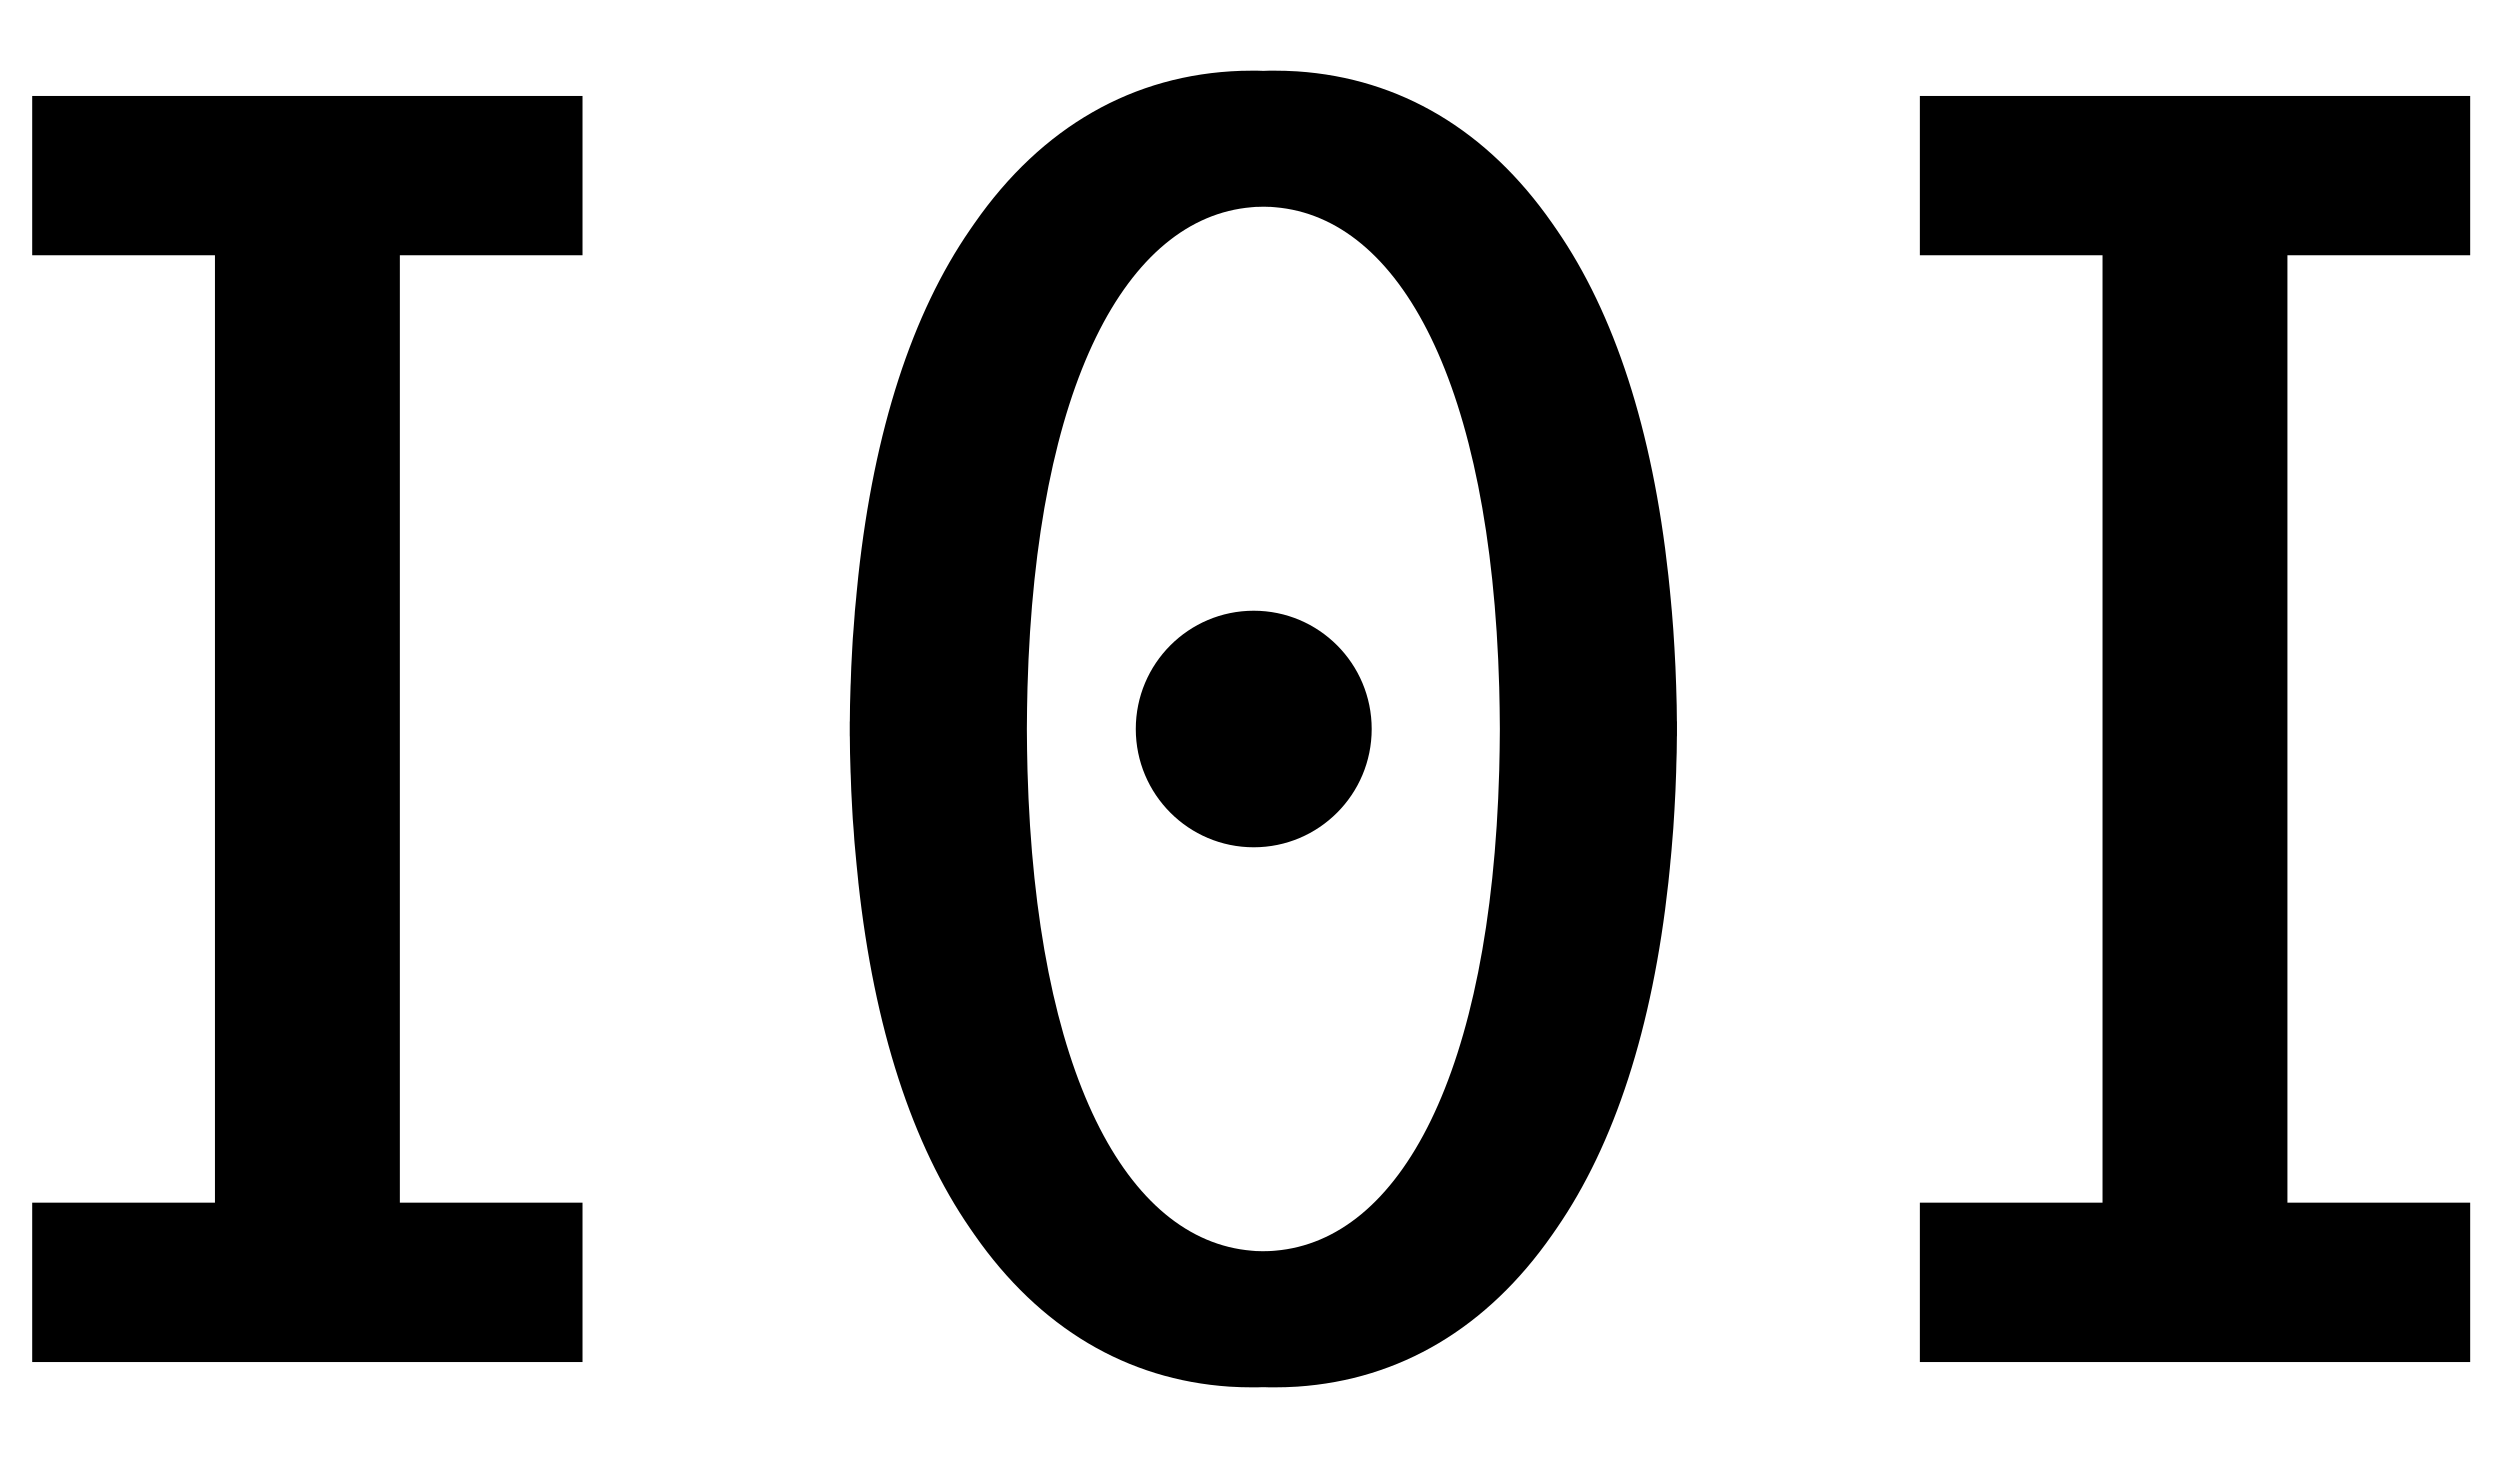
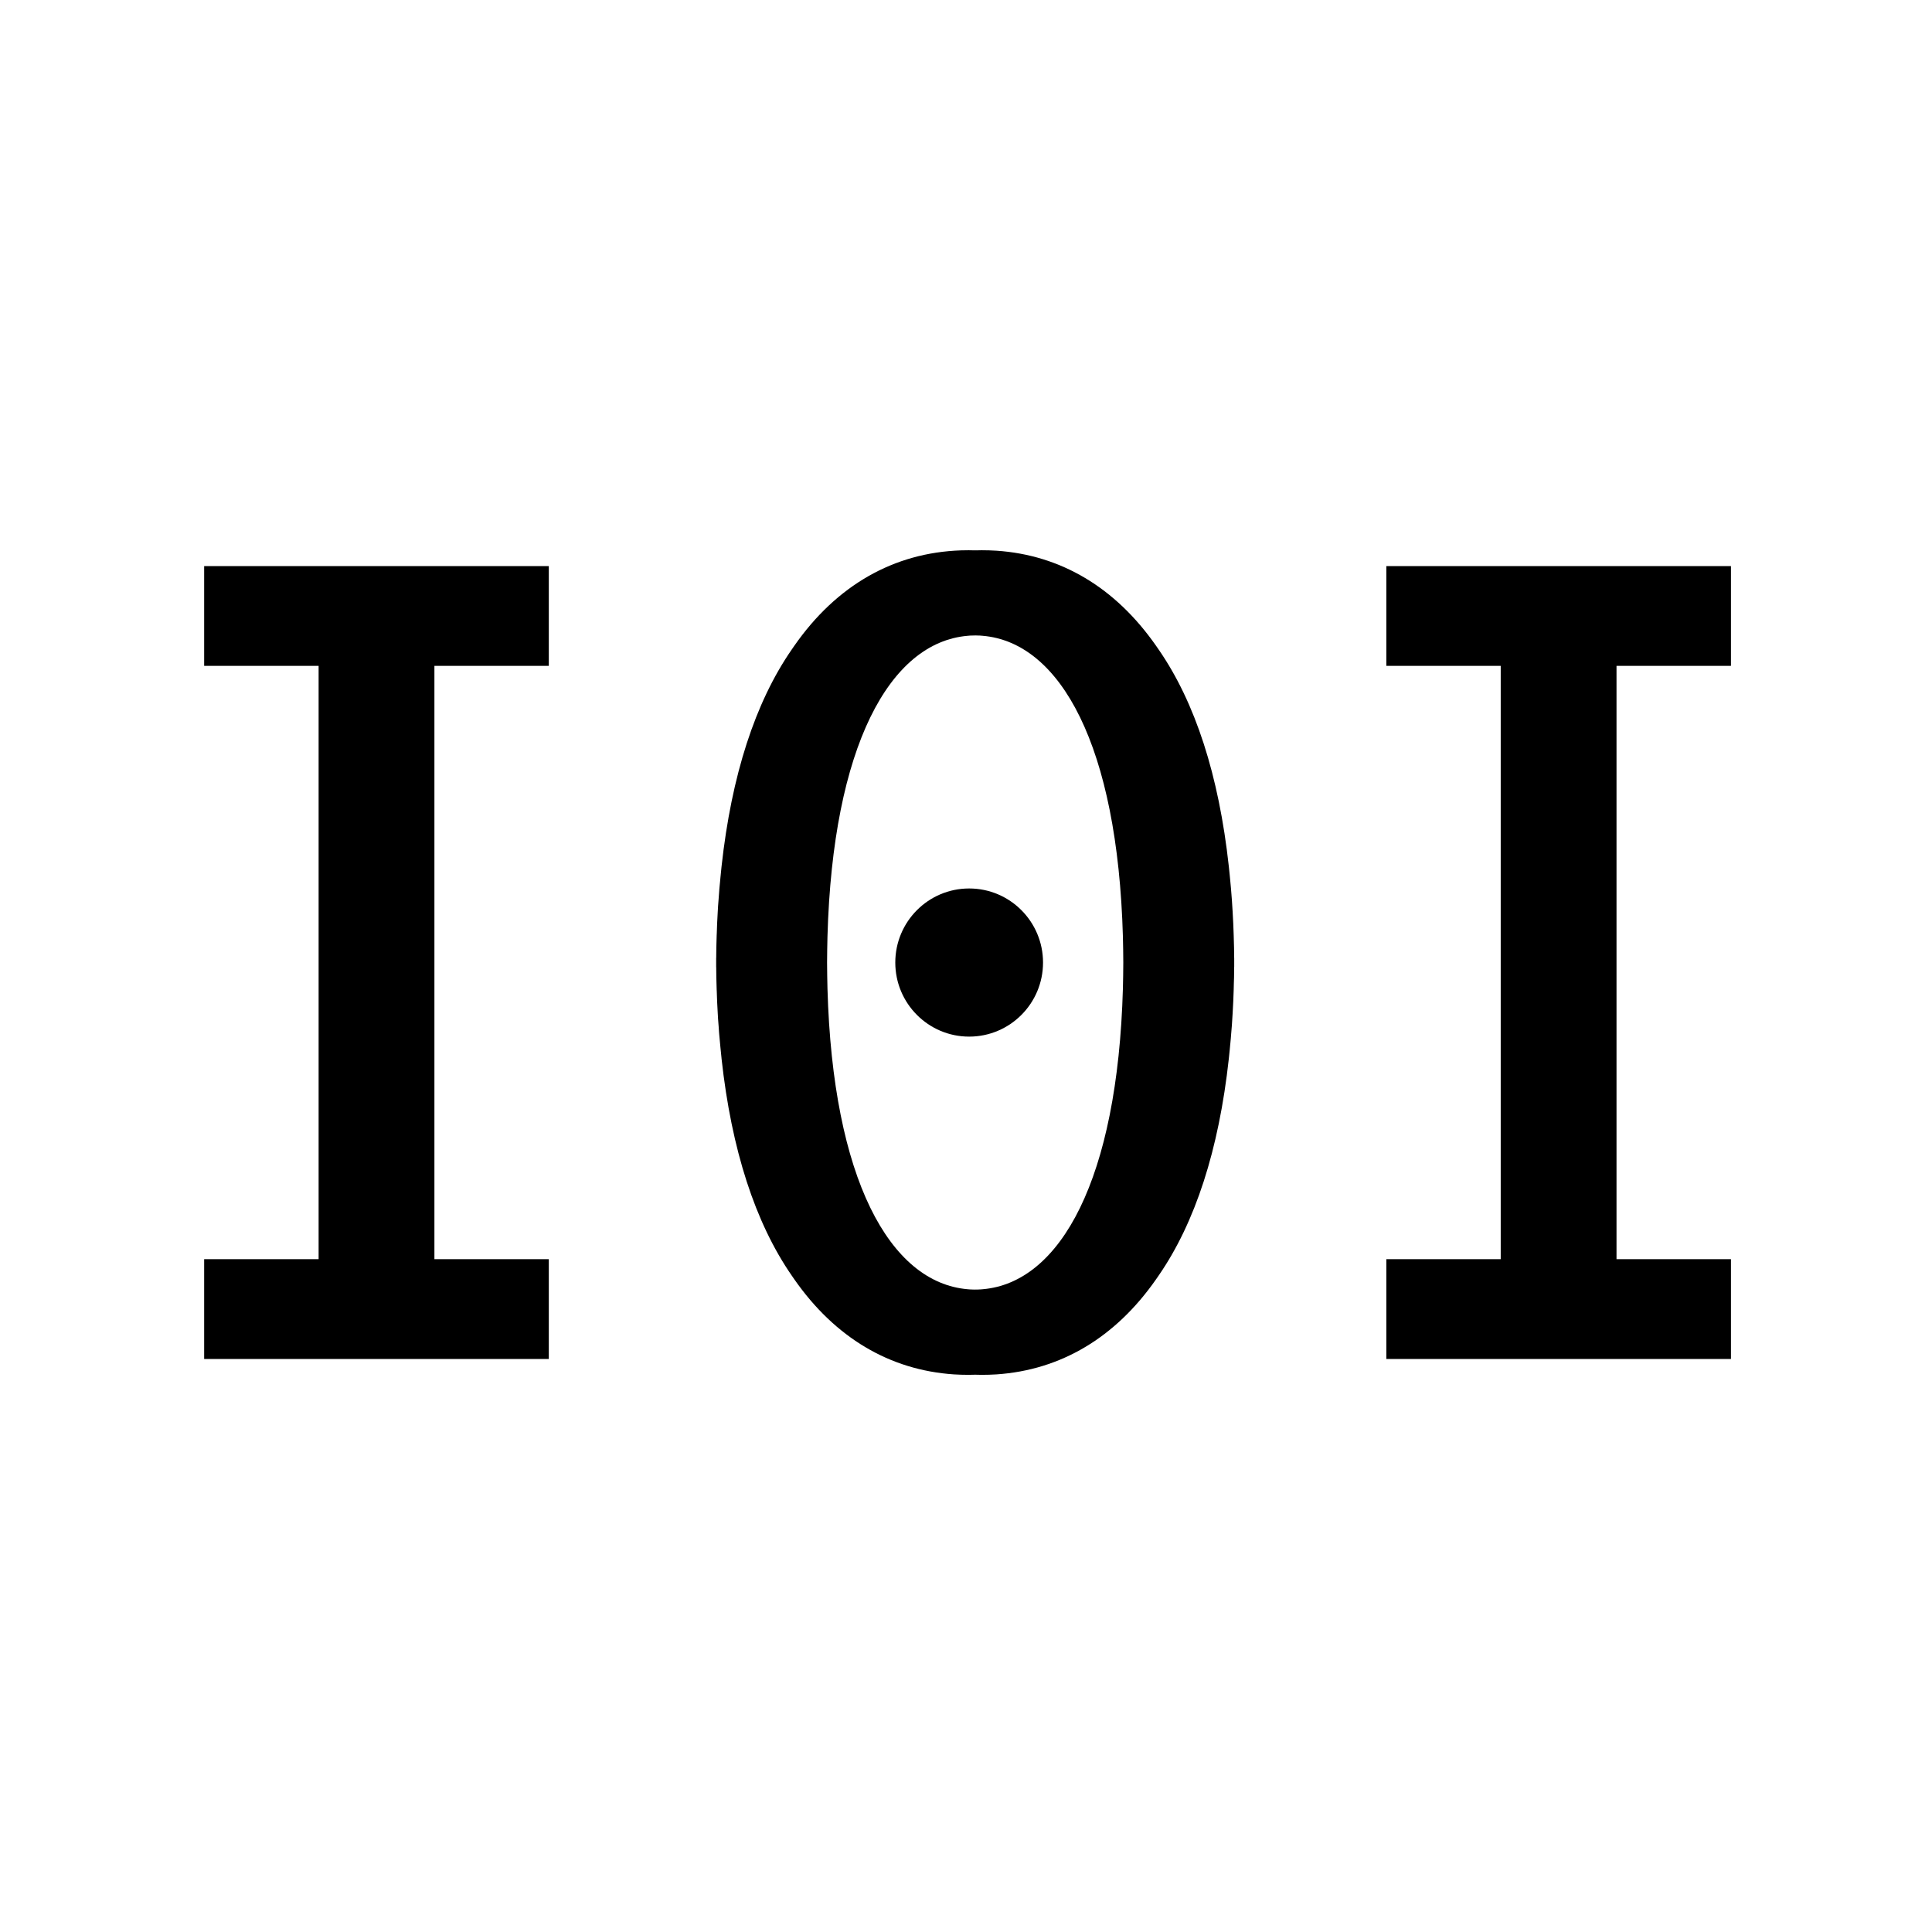
- <svg xmlns="http://www.w3.org/2000/svg" version="1.1" id="Layer_1" x="0px" y="0px" viewBox="0 0 850.89 500.28" xml:space="preserve" width="850.89" height="500.28">
-   <defs id="defs15" />
-   <style type="text/css" id="style2">
- 	.st0{fill:#000000;}
- </style>
-   <polygon style="fill: #000000;" points="346.23,244.85 346.23,227.1 284.74,227.1 284.74,244.85 305.16,244.85 305.16,350.42 284.74,350.42 284.74,368.18 346.23,368.18 346.23,350.42 325.82,350.42 325.82,244.85 " id="polygon4" transform="matrix(3.046074,0,0,3.054432,-856.3797,-660.9996)" />
-   <polygon style="fill: #000000;" points="557.15,244.85 557.15,227.1 495.66,227.1 495.66,244.85 516.07,244.85 516.07,350.42 495.66,350.42 495.66,368.18 557.15,368.18 557.15,350.42 536.73,350.42 536.73,244.85 " id="polygon6" transform="matrix(3.046074,0,0,3.054432,-856.3797,-660.9996)" />
-   <ellipse cx="426.718" cy="248.122" id="circle8" rx="40.147" ry="40.257" style="stroke-width:3.05; fill: #000000;" />
-   <path d="m 570.736,245.372 c 0,-1.802 -0.03,-3.574 -0.061,-5.315 -0.061,-2.23 -0.122,-4.398 -0.183,-6.598 -0.061,-2.169 -0.152,-4.337 -0.244,-6.475 -0.091,-2.138 -0.213,-4.276 -0.335,-6.384 -0.122,-2.108 -0.244,-4.215 -0.396,-6.292 -0.152,-2.077 -0.305,-4.154 -0.487,-6.2 -0.03,-0.428 -0.091,-0.855 -0.122,-1.283 -0.091,-0.886 -0.152,-1.802 -0.244,-2.688 -0.091,-1.161 -0.213,-2.321 -0.335,-3.482 -0.152,-1.619 -0.335,-3.177 -0.487,-4.734 -5.422,-49.665 -18.337,-89.22 -38.045,-117.779 -0.487,-0.733 -1.005,-1.466 -1.523,-2.199 -22.084,-31.644 -51.753,-49.298 -86.722,-51.65 -1.31,-0.092 -2.62,-0.153 -3.96,-0.183 -1.371,-0.031 -2.711,-0.061 -4.082,-0.061 -1.036,0 -2.071,0 -3.107,0.061 h -0.244 c -0.122,-0.031 -0.213,0 -0.335,0 h -0.244 c -1.036,-0.061 -2.071,-0.061 -3.107,-0.061 -1.371,0 -2.711,0.031 -4.082,0.061 -36.675,1.222 -67.775,18.999 -90.682,51.834 -0.518,0.733 -1.036,1.466 -1.523,2.199 -19.708,28.559 -32.623,68.114 -38.045,117.779 -0.213,1.985 -0.426,4.032 -0.609,6.078 -0.03,0.458 -0.091,0.947 -0.122,1.405 -0.122,1.13 -0.244,2.291 -0.335,3.421 -0.03,0.428 -0.061,0.855 -0.122,1.283 -0.03,0.336 -0.061,0.641 -0.061,0.977 -0.152,1.71 -0.274,3.452 -0.396,5.223 -0.183,2.077 -0.335,4.185 -0.426,6.292 -0.122,2.108 -0.213,4.246 -0.335,6.384 -0.061,1.741 -0.152,3.482 -0.183,5.254 -0.03,0.397 -0.061,0.825 -0.061,1.222 -0.061,2.199 -0.122,4.368 -0.183,6.598 -0.03,1.741 -0.061,3.513 -0.061,5.315 -0.03,0.122 -0.03,0.244 -0.03,0.367 v 0.733 0.244 2.78 0.244 0.58 c 0,0.183 0,0.367 0.03,0.519 0,1.802 0.03,3.574 0.061,5.315 0.061,2.23 0.122,4.429 0.183,6.598 0,0.428 0.03,0.825 0.061,1.252 0.03,1.741 0.122,3.513 0.183,5.223 0.122,2.138 0.213,4.276 0.335,6.384 0.091,2.138 0.244,4.246 0.426,6.323 0.03,0.397 0.03,0.794 0.091,1.191 0.061,0.916 0.122,1.833 0.183,2.749 l 0.091,1.1 c 0.061,0.55 0.091,1.1 0.152,1.649 0.152,1.863 0.335,3.757 0.518,5.59 0.183,1.924 0.366,3.818 0.579,5.712 0.03,0.122 0.03,0.275 0.03,0.397 5.422,49.665 18.337,89.189 38.045,117.779 0.487,0.733 1.005,1.466 1.523,2.199 22.084,31.644 51.753,49.299 86.722,51.65 1.31,0.061 2.62,0.153 3.96,0.183 1.34,0.031 2.711,0.061 4.082,0.061 1.036,0 2.071,0 3.107,-0.061 h 0.244 c 0.091,0.031 0.213,0.031 0.335,0 0.061,0.031 0.152,0 0.244,0 1.036,0.061 2.071,0.061 3.107,0.061 1.371,0 2.741,-0.03 4.082,-0.061 1.34,-0.031 2.65,-0.122 3.96,-0.183 34.969,-2.352 64.638,-20.007 86.722,-51.65 0.518,-0.733 1.036,-1.466 1.523,-2.199 19.708,-28.589 32.623,-68.114 38.045,-117.779 0.183,-1.558 0.335,-3.146 0.487,-4.734 0.061,-0.672 0.122,-1.344 0.183,-2.016 l 0.091,-1.008 c 0.03,-0.153 0.061,-0.305 0.061,-0.489 0.091,-0.886 0.152,-1.772 0.244,-2.657 0.091,-1.008 0.152,-2.016 0.244,-3.024 0.122,-1.497 0.244,-2.963 0.366,-4.459 0.152,-2.108 0.274,-4.185 0.396,-6.323 0.122,-2.108 0.244,-4.246 0.335,-6.384 0.091,-2.138 0.183,-4.307 0.244,-6.475 0.03,-0.916 0.061,-1.833 0.061,-2.749 0.061,-1.283 0.091,-2.566 0.122,-3.849 0.03,-1.741 0.061,-3.513 0.061,-5.315 0.03,-0.153 0.03,-0.336 0.03,-0.519 v -0.58 -0.244 -2.78 -0.244 -0.733 -0.091 c 0,-0.092 0,-0.183 -0.03,-0.275 z M 429.673,425.859 c -0.305,0 -0.609,0 -0.883,-0.03 h -0.274 c -0.244,0 -0.457,0 -0.67,-0.031 -0.03,0.031 -0.061,0 -0.061,0 h -0.366 c -0.122,0 -0.244,0 -0.366,-0.03 -0.366,0 -0.731,-0.031 -1.097,-0.092 -42.401,-3.574 -73.349,-59.959 -76.243,-163.412 -0.122,-4.612 -0.183,-9.285 -0.213,-14.081 v -0.122 c 0.03,-4.795 0.091,-9.469 0.213,-14.081 2.894,-103.484 33.842,-159.869 76.243,-163.443 l 1.097,-0.092 c 0.122,0 0.244,0 0.366,-0.03 0.091,-0.031 0.183,-0.031 0.274,0 h 0.091 c 0.03,0 0.03,0 0.061,0 h 0.183 0.03 c 0.244,-0.031 0.457,-0.031 0.731,-0.031 0.518,-0.03 1.005,-0.03 1.523,-0.03 0.305,0 0.609,0 0.883,0.03 0.335,0 0.64,0 0.944,0.031 0.061,-0.031 0.091,-0.031 0.152,0 0.091,-0.031 0.183,0 0.274,0 0.091,0.03 0.183,0.03 0.305,0.03 0.366,0.03 0.762,0.061 1.157,0.092 42.401,3.574 73.349,59.958 76.243,163.443 0.122,4.612 0.183,9.285 0.213,14.081 v 0.122 c -0.03,4.795 -0.091,9.469 -0.213,14.081 -2.894,103.454 -33.842,159.838 -76.243,163.412 -0.366,0.061 -0.762,0.091 -1.157,0.091 -0.213,0.03 -0.426,0.03 -0.67,0.03 0,0 -0.03,0 -0.061,0 -0.213,0.031 -0.426,0.031 -0.67,0.031 h -0.274 c -0.487,0.031 -1.005,0.031 -1.523,0.031 z" id="path10" style="stroke-width:3.05; fill: #000000;" />
+ <svg xmlns="http://www.w3.org/2000/svg" width="1050" height="1050" viewBox="0 0 1050 1050" fill="none">
+   <path d="M298.262 361.878V307.662H110.959V361.878H173.16V684.334H110.959V738.581H298.262V684.334H236.092V361.878H298.262Z" fill="black" />
+   <path d="M940.741 361.878V307.662H753.438V361.878H815.608V684.334H753.438V738.581H940.741V684.334H878.54V361.878H940.741Z" fill="black" />
+   <path d="M526.718 563.379C548.89 563.379 566.865 545.355 566.865 523.121C566.865 500.888 548.89 482.864 526.718 482.864C504.545 482.864 486.57 500.888 486.57 523.121C486.57 545.355 504.545 563.379 526.718 563.379Z" fill="black" />
+   <path d="M670.737 520.372C670.737 518.57 670.706 516.799 670.676 515.058C670.615 512.828 670.554 510.659 670.493 508.46C670.432 506.291 670.341 504.123 670.249 501.985C670.158 499.847 670.036 497.708 669.914 495.601C669.792 493.493 669.671 491.386 669.518 489.309C669.366 487.232 669.214 485.155 669.031 483.108C669.001 482.681 668.939 482.253 668.909 481.825C668.818 480.94 668.757 480.023 668.665 479.138C668.574 477.977 668.452 476.816 668.33 475.655C668.178 474.037 667.995 472.479 667.843 470.921C662.421 421.256 649.506 381.701 629.798 353.142C629.31 352.409 628.792 351.676 628.275 350.943C606.19 319.299 576.522 301.645 541.553 299.293C540.243 299.201 538.933 299.14 537.593 299.109C536.222 299.079 534.882 299.048 533.511 299.048C532.476 299.048 531.44 299.048 530.404 299.109H530.16C530.039 299.079 529.947 299.109 529.825 299.109H529.582C528.546 299.048 527.51 299.048 526.475 299.048C525.104 299.048 523.764 299.079 522.393 299.109C485.718 300.331 454.618 318.108 431.711 350.943C431.194 351.676 430.676 352.409 430.188 353.142C410.48 381.701 397.565 421.256 392.143 470.921C391.93 472.906 391.716 474.953 391.534 476.999C391.503 477.458 391.442 477.946 391.412 478.404C391.29 479.535 391.168 480.695 391.077 481.825C391.046 482.253 391.016 482.681 390.955 483.108C390.925 483.444 390.894 483.75 390.894 484.086C390.742 485.796 390.62 487.537 390.498 489.309C390.315 491.386 390.163 493.493 390.072 495.601C389.95 497.708 389.858 499.847 389.737 501.985C389.676 503.726 389.584 505.467 389.554 507.238C389.523 507.635 389.493 508.063 389.493 508.46C389.432 510.659 389.371 512.828 389.31 515.058C389.28 516.799 389.249 518.57 389.249 520.372C389.219 520.495 389.219 520.617 389.219 520.739V521.472V521.716V524.496V524.74V525.321C389.219 525.504 389.219 525.687 389.249 525.84C389.249 527.642 389.28 529.413 389.31 531.154C389.371 533.384 389.432 535.583 389.493 537.752C389.493 538.18 389.523 538.577 389.554 539.004C389.584 540.745 389.676 542.517 389.737 544.227C389.858 546.366 389.95 548.504 390.072 550.611C390.163 552.749 390.315 554.857 390.498 556.934C390.528 557.331 390.528 557.728 390.59 558.125C390.65 559.041 390.711 559.958 390.772 560.874L390.864 561.974C390.925 562.524 390.955 563.073 391.016 563.623C391.168 565.486 391.351 567.38 391.534 569.213C391.717 571.137 391.899 573.031 392.113 574.924C392.143 575.047 392.143 575.199 392.143 575.322C397.565 624.987 410.48 664.511 430.188 693.1C430.676 693.833 431.194 694.567 431.711 695.3C453.796 726.944 483.464 744.598 518.433 746.95C519.743 747.011 521.053 747.103 522.393 747.133C523.733 747.164 525.104 747.195 526.475 747.195C527.511 747.195 528.546 747.195 529.582 747.133H529.826C529.917 747.164 530.039 747.164 530.161 747.133C530.221 747.164 530.313 747.133 530.404 747.133C531.44 747.195 532.476 747.195 533.511 747.195C534.882 747.195 536.253 747.164 537.593 747.133C538.933 747.103 540.243 747.011 541.553 746.95C576.522 744.598 606.191 726.944 628.275 695.3C628.792 694.567 629.31 693.833 629.798 693.1C649.506 664.511 662.421 624.987 667.843 575.322C668.026 573.764 668.178 572.176 668.33 570.587C668.391 569.915 668.452 569.243 668.513 568.571L668.605 567.563C668.635 567.411 668.666 567.258 668.666 567.075C668.757 566.189 668.818 565.303 668.909 564.417C669.001 563.409 669.062 562.401 669.153 561.393C669.275 559.897 669.397 558.431 669.519 556.934C669.671 554.826 669.793 552.749 669.915 550.611C670.036 548.504 670.158 546.366 670.25 544.227C670.341 542.089 670.432 539.921 670.493 537.752C670.524 536.836 670.554 535.919 670.554 535.003C670.615 533.72 670.646 532.437 670.676 531.154C670.707 529.413 670.737 527.642 670.737 525.84C670.767 525.687 670.767 525.504 670.767 525.321V524.74V524.496V521.716V521.472V520.739V520.647C670.767 520.556 670.767 520.464 670.737 520.372ZM529.673 700.859C529.368 700.859 529.064 700.859 528.79 700.828H528.515C528.272 700.828 528.059 700.828 527.845 700.798C527.815 700.828 527.784 700.798 527.784 700.798H527.419C527.297 700.798 527.175 700.798 527.053 700.767C526.688 700.767 526.322 700.737 525.957 700.676C483.555 697.102 452.607 640.717 449.714 537.263C449.592 532.651 449.531 527.978 449.5 523.182V523.06C449.531 518.265 449.592 513.592 449.714 508.979C452.607 405.495 483.555 349.11 525.957 345.537L527.053 345.445C527.175 345.445 527.297 345.445 527.419 345.415C527.51 345.384 527.602 345.384 527.693 345.415H527.785C527.815 345.415 527.815 345.415 527.845 345.415H528.028H528.059C528.302 345.384 528.516 345.384 528.79 345.384C529.307 345.353 529.795 345.353 530.313 345.353C530.617 345.353 530.922 345.353 531.196 345.384C531.531 345.384 531.836 345.384 532.14 345.415C532.201 345.384 532.232 345.384 532.293 345.415C532.384 345.384 532.475 345.415 532.567 345.415C532.658 345.445 532.75 345.445 532.871 345.445C533.237 345.476 533.633 345.506 534.029 345.537C576.43 349.11 607.378 405.495 610.272 508.979C610.394 513.592 610.455 518.265 610.485 523.06V523.182C610.455 527.978 610.394 532.651 610.272 537.263C607.378 640.717 576.43 697.102 534.029 700.675C533.663 700.736 533.267 700.767 532.871 700.767C532.658 700.797 532.445 700.797 532.201 700.797C532.201 700.797 532.171 700.797 532.14 700.797C531.927 700.828 531.714 700.828 531.47 700.828H531.196C530.709 700.859 530.191 700.859 529.673 700.859Z" fill="black" />
</svg>
